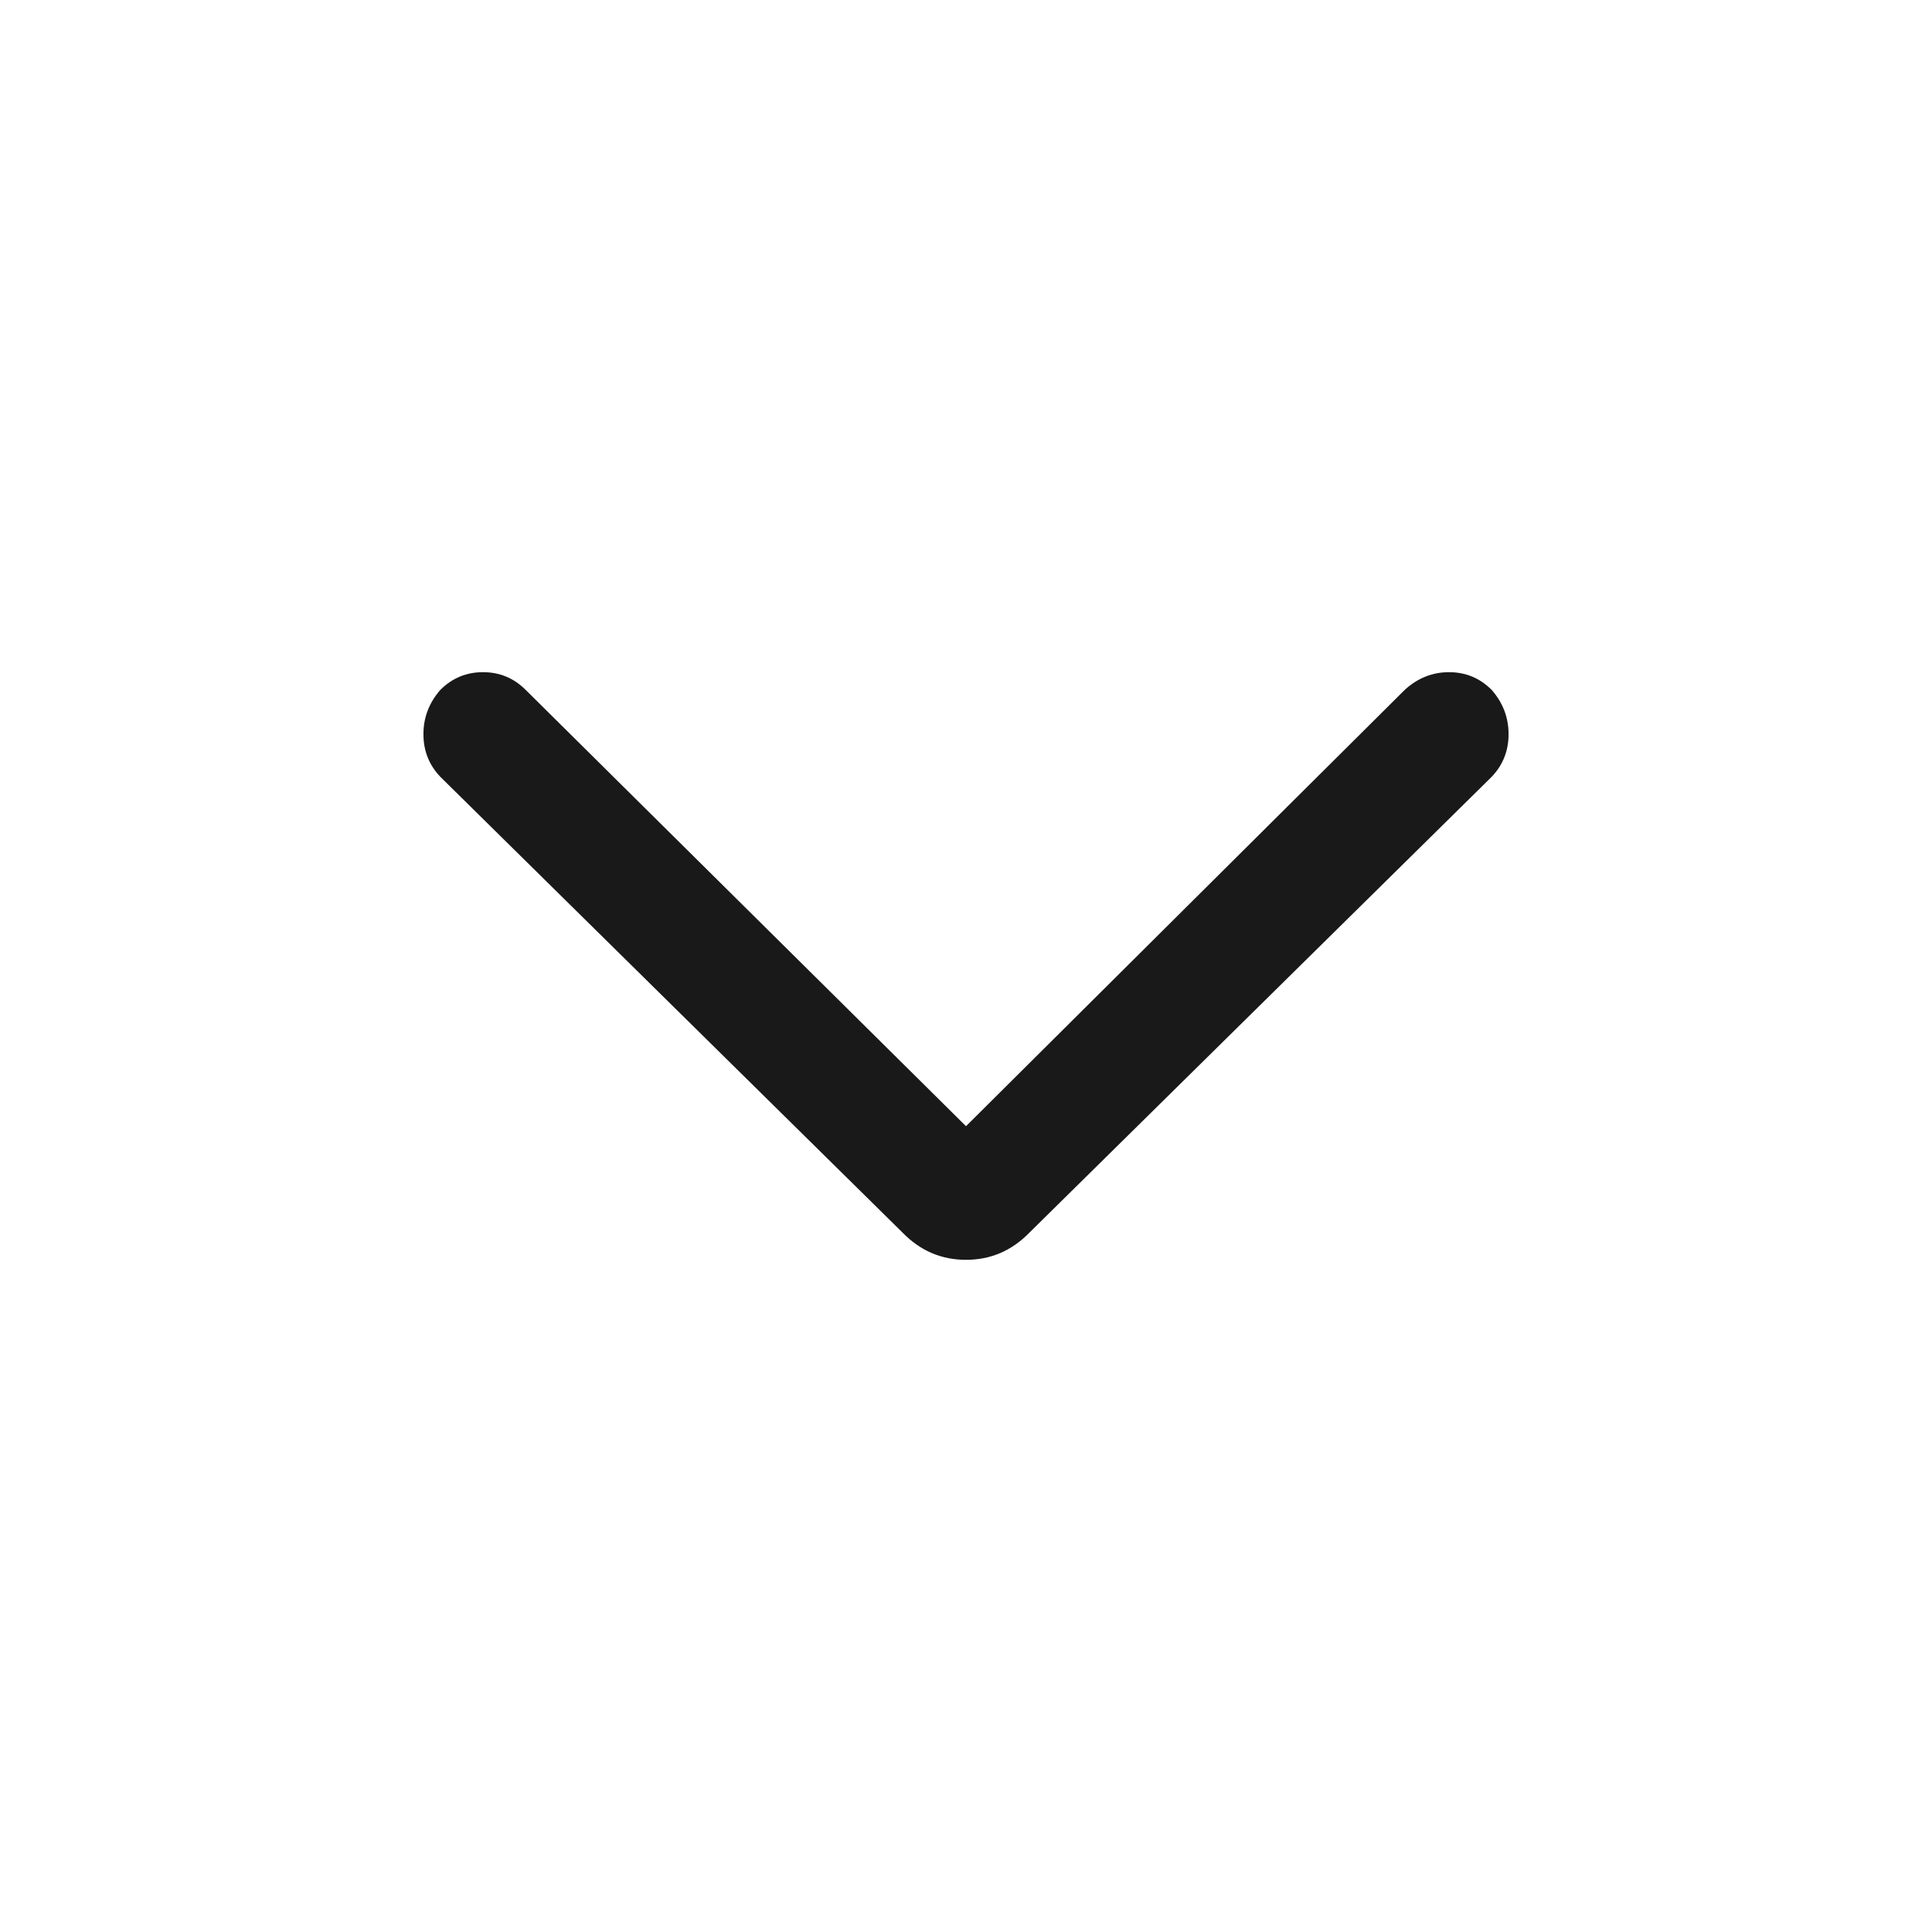
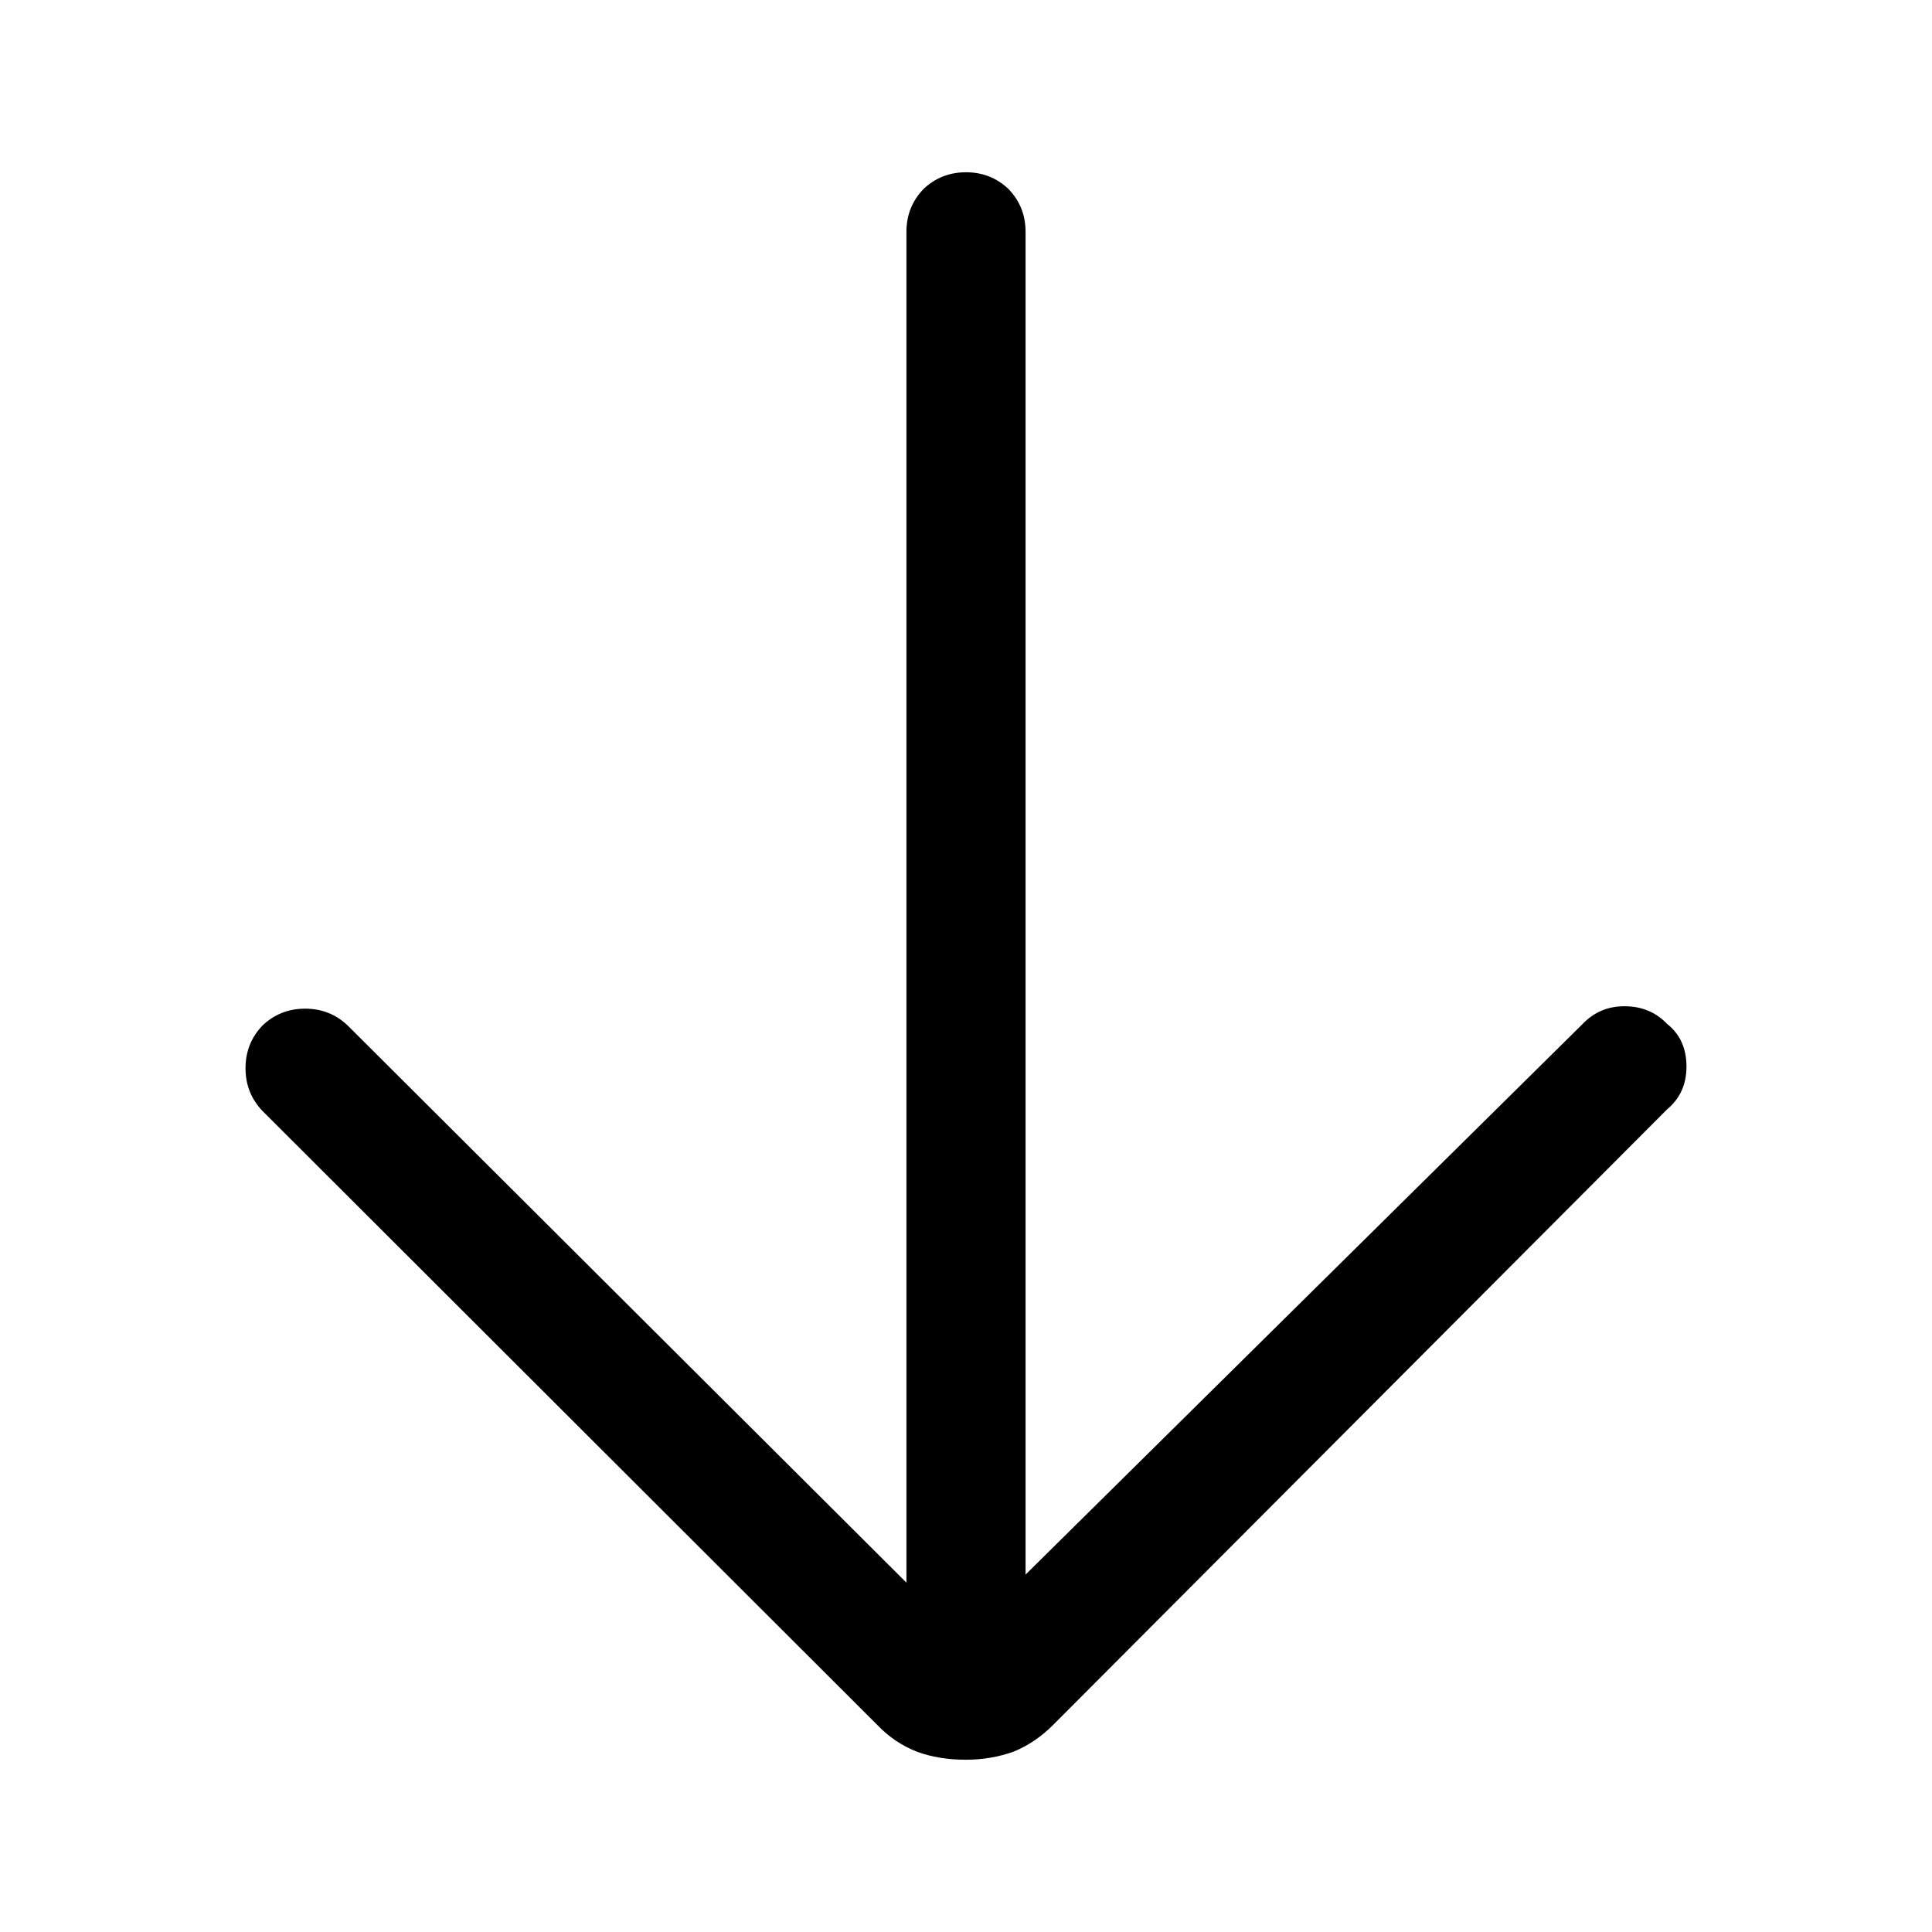
<svg xmlns="http://www.w3.org/2000/svg" width="24" height="24">
  <rect width="24" height="24" opacity="0" />
-   <g>
-     <path d="M12 15.65Q12.46 15.65 12.79 15.31L18.53 9.65Q18.74 9.43 18.74 9.12Q18.74 8.81 18.53 8.57Q18.31 8.35 18 8.35Q17.69 8.35 17.45 8.57L12 13.99L6.53 8.57Q6.31 8.35 6 8.35Q5.69 8.35 5.47 8.57Q5.26 8.81 5.26 9.12Q5.26 9.43 5.47 9.65L11.21 15.31Q11.54 15.65 12 15.65Z" fill="rgba(0,0,0,0.902)" />
+   <g transform="rotate(-90 12 12)">
+     <path d="M4.34 11.26L11.26 4.32Q11.47 4.1 11.47 3.79Q11.47 3.48 11.26 3.26Q11.04 3.05 10.73 3.05Q10.42 3.05 10.2 3.26L2.57 10.9Q2.35 11.11 2.24 11.39Q2.14 11.66 2.14 12Q2.14 12.31 2.24 12.59Q2.35 12.86 2.57 13.08L10.22 20.71Q10.42 20.95 10.75 20.95Q11.09 20.95 11.28 20.71Q11.5 20.5 11.5 20.18Q11.5 19.87 11.28 19.66L4.44 12.74L21.12 12.74Q21.43 12.74 21.65 12.53Q21.86 12.31 21.86 12Q21.86 11.69 21.65 11.47Q21.43 11.26 21.12 11.26Z" fill="rgba(0,0,0,1)" />
  </g>
</svg>
